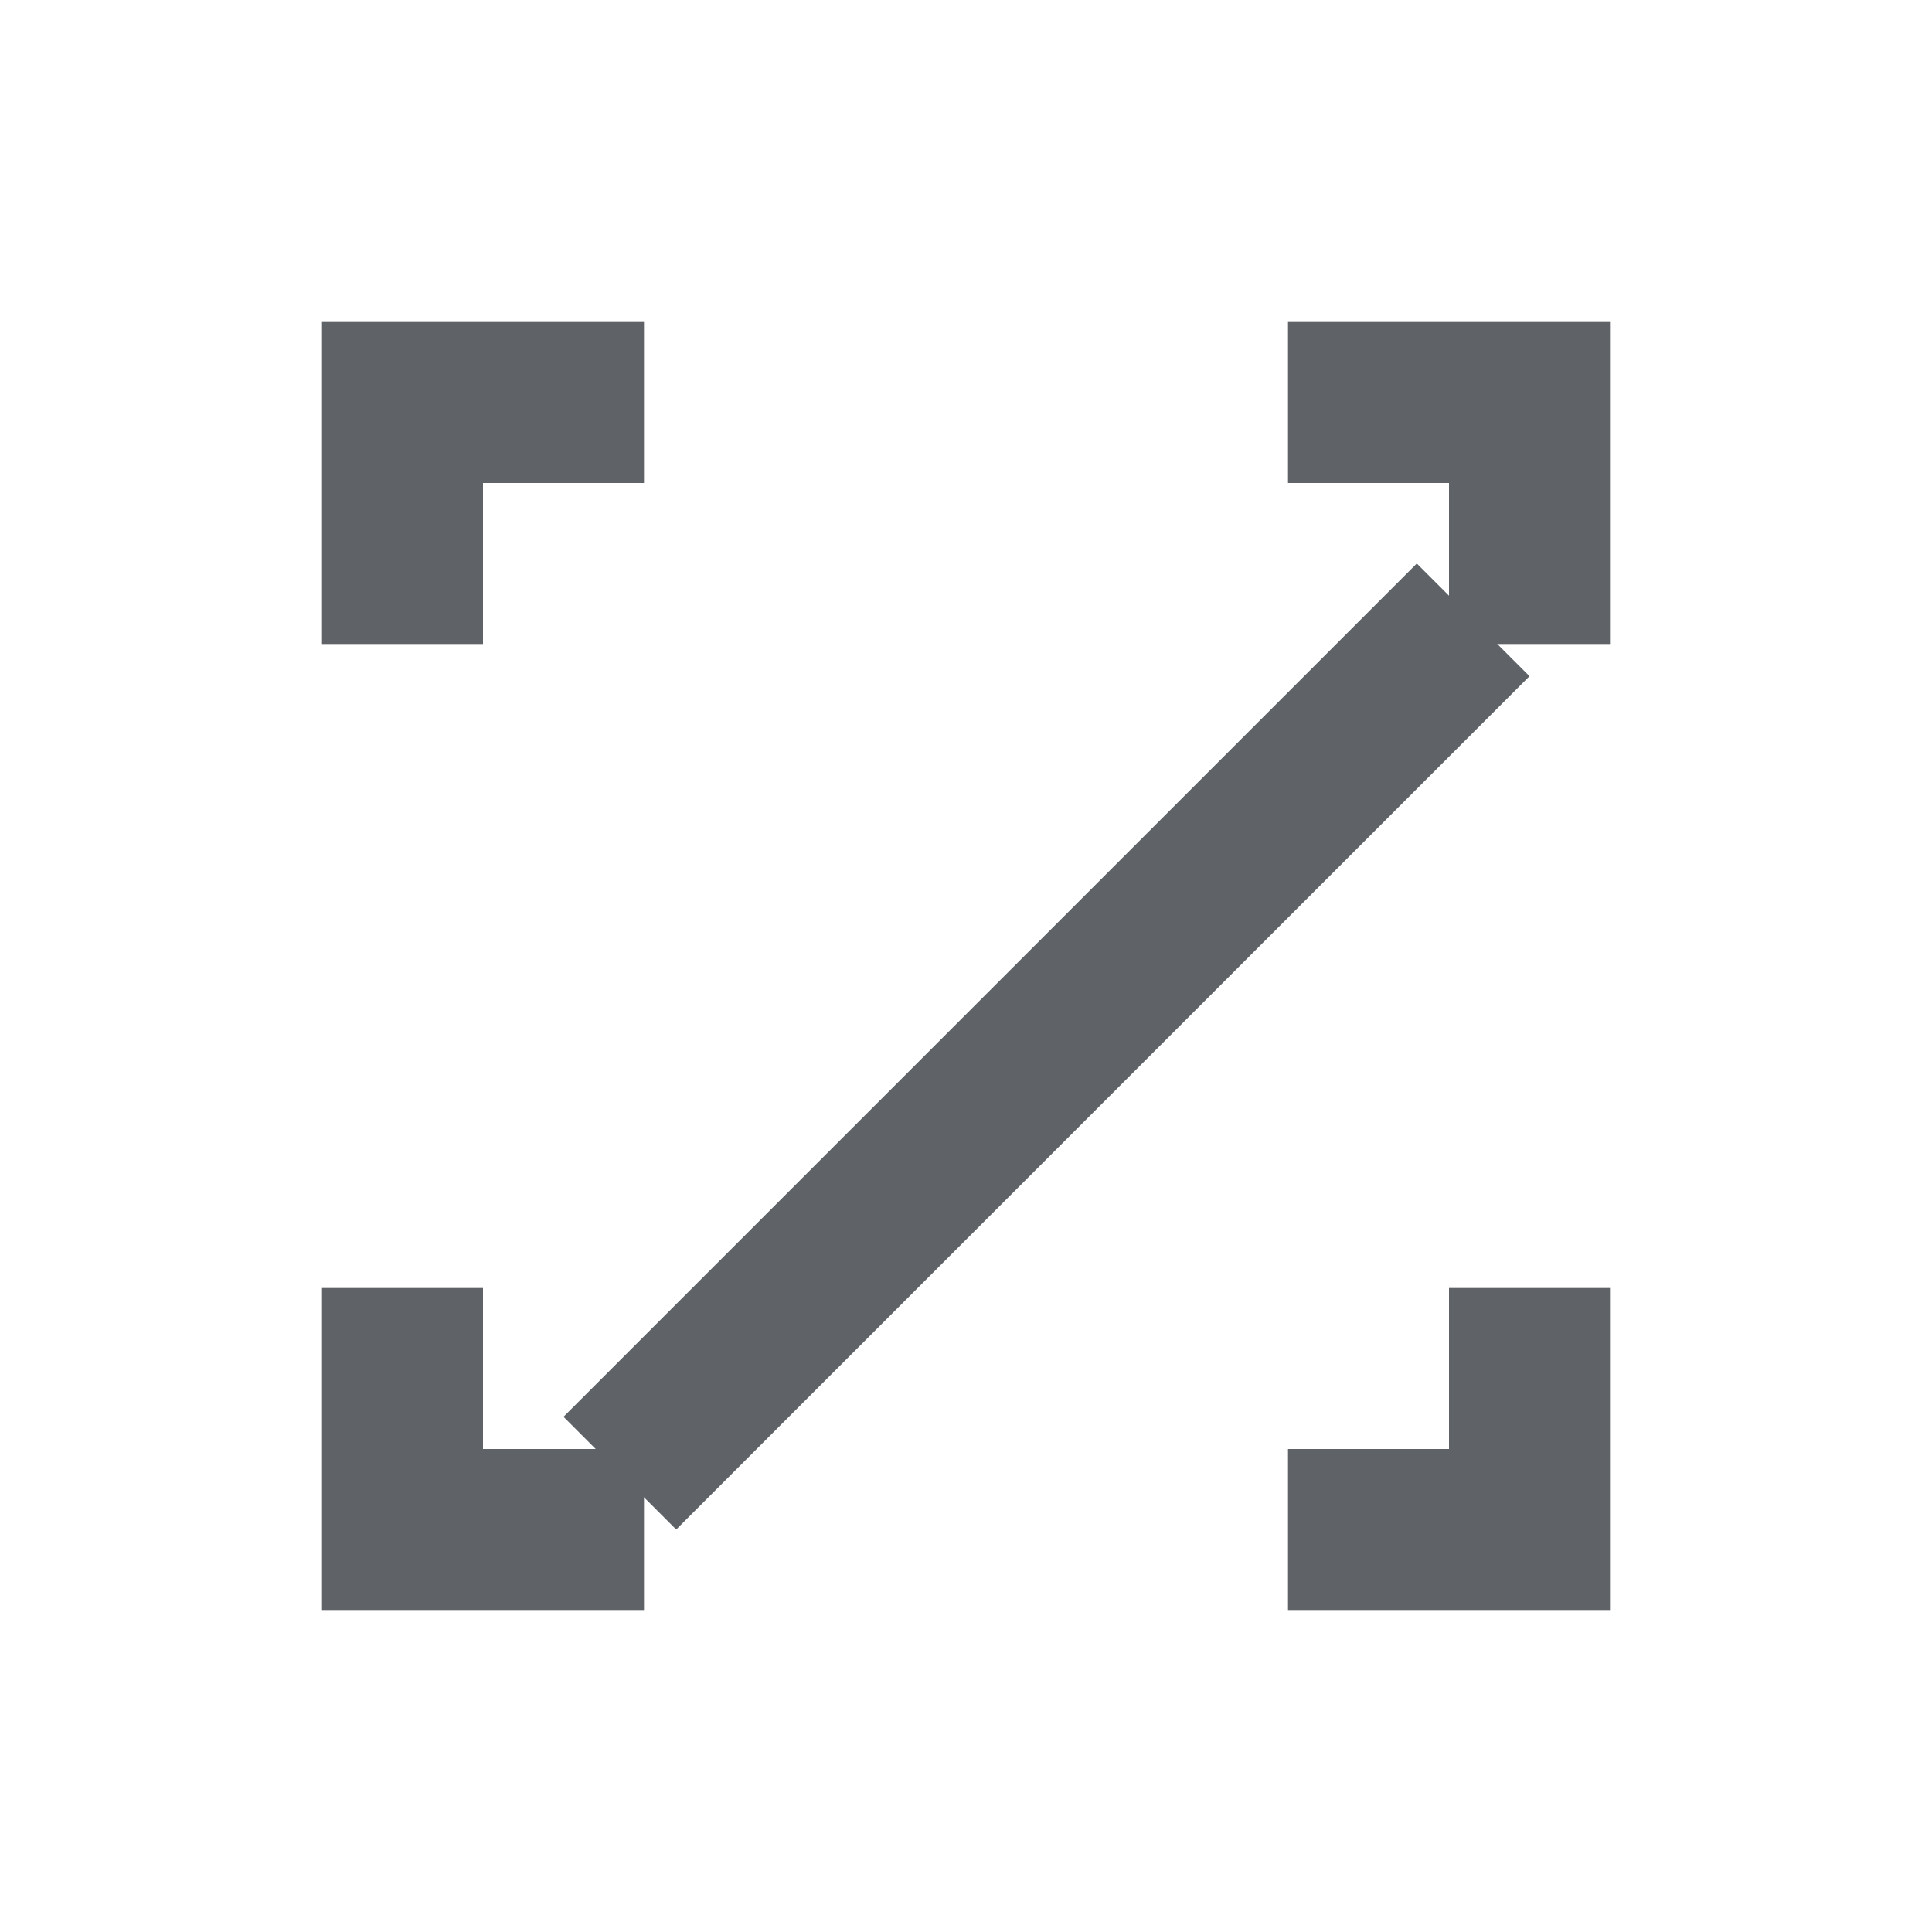
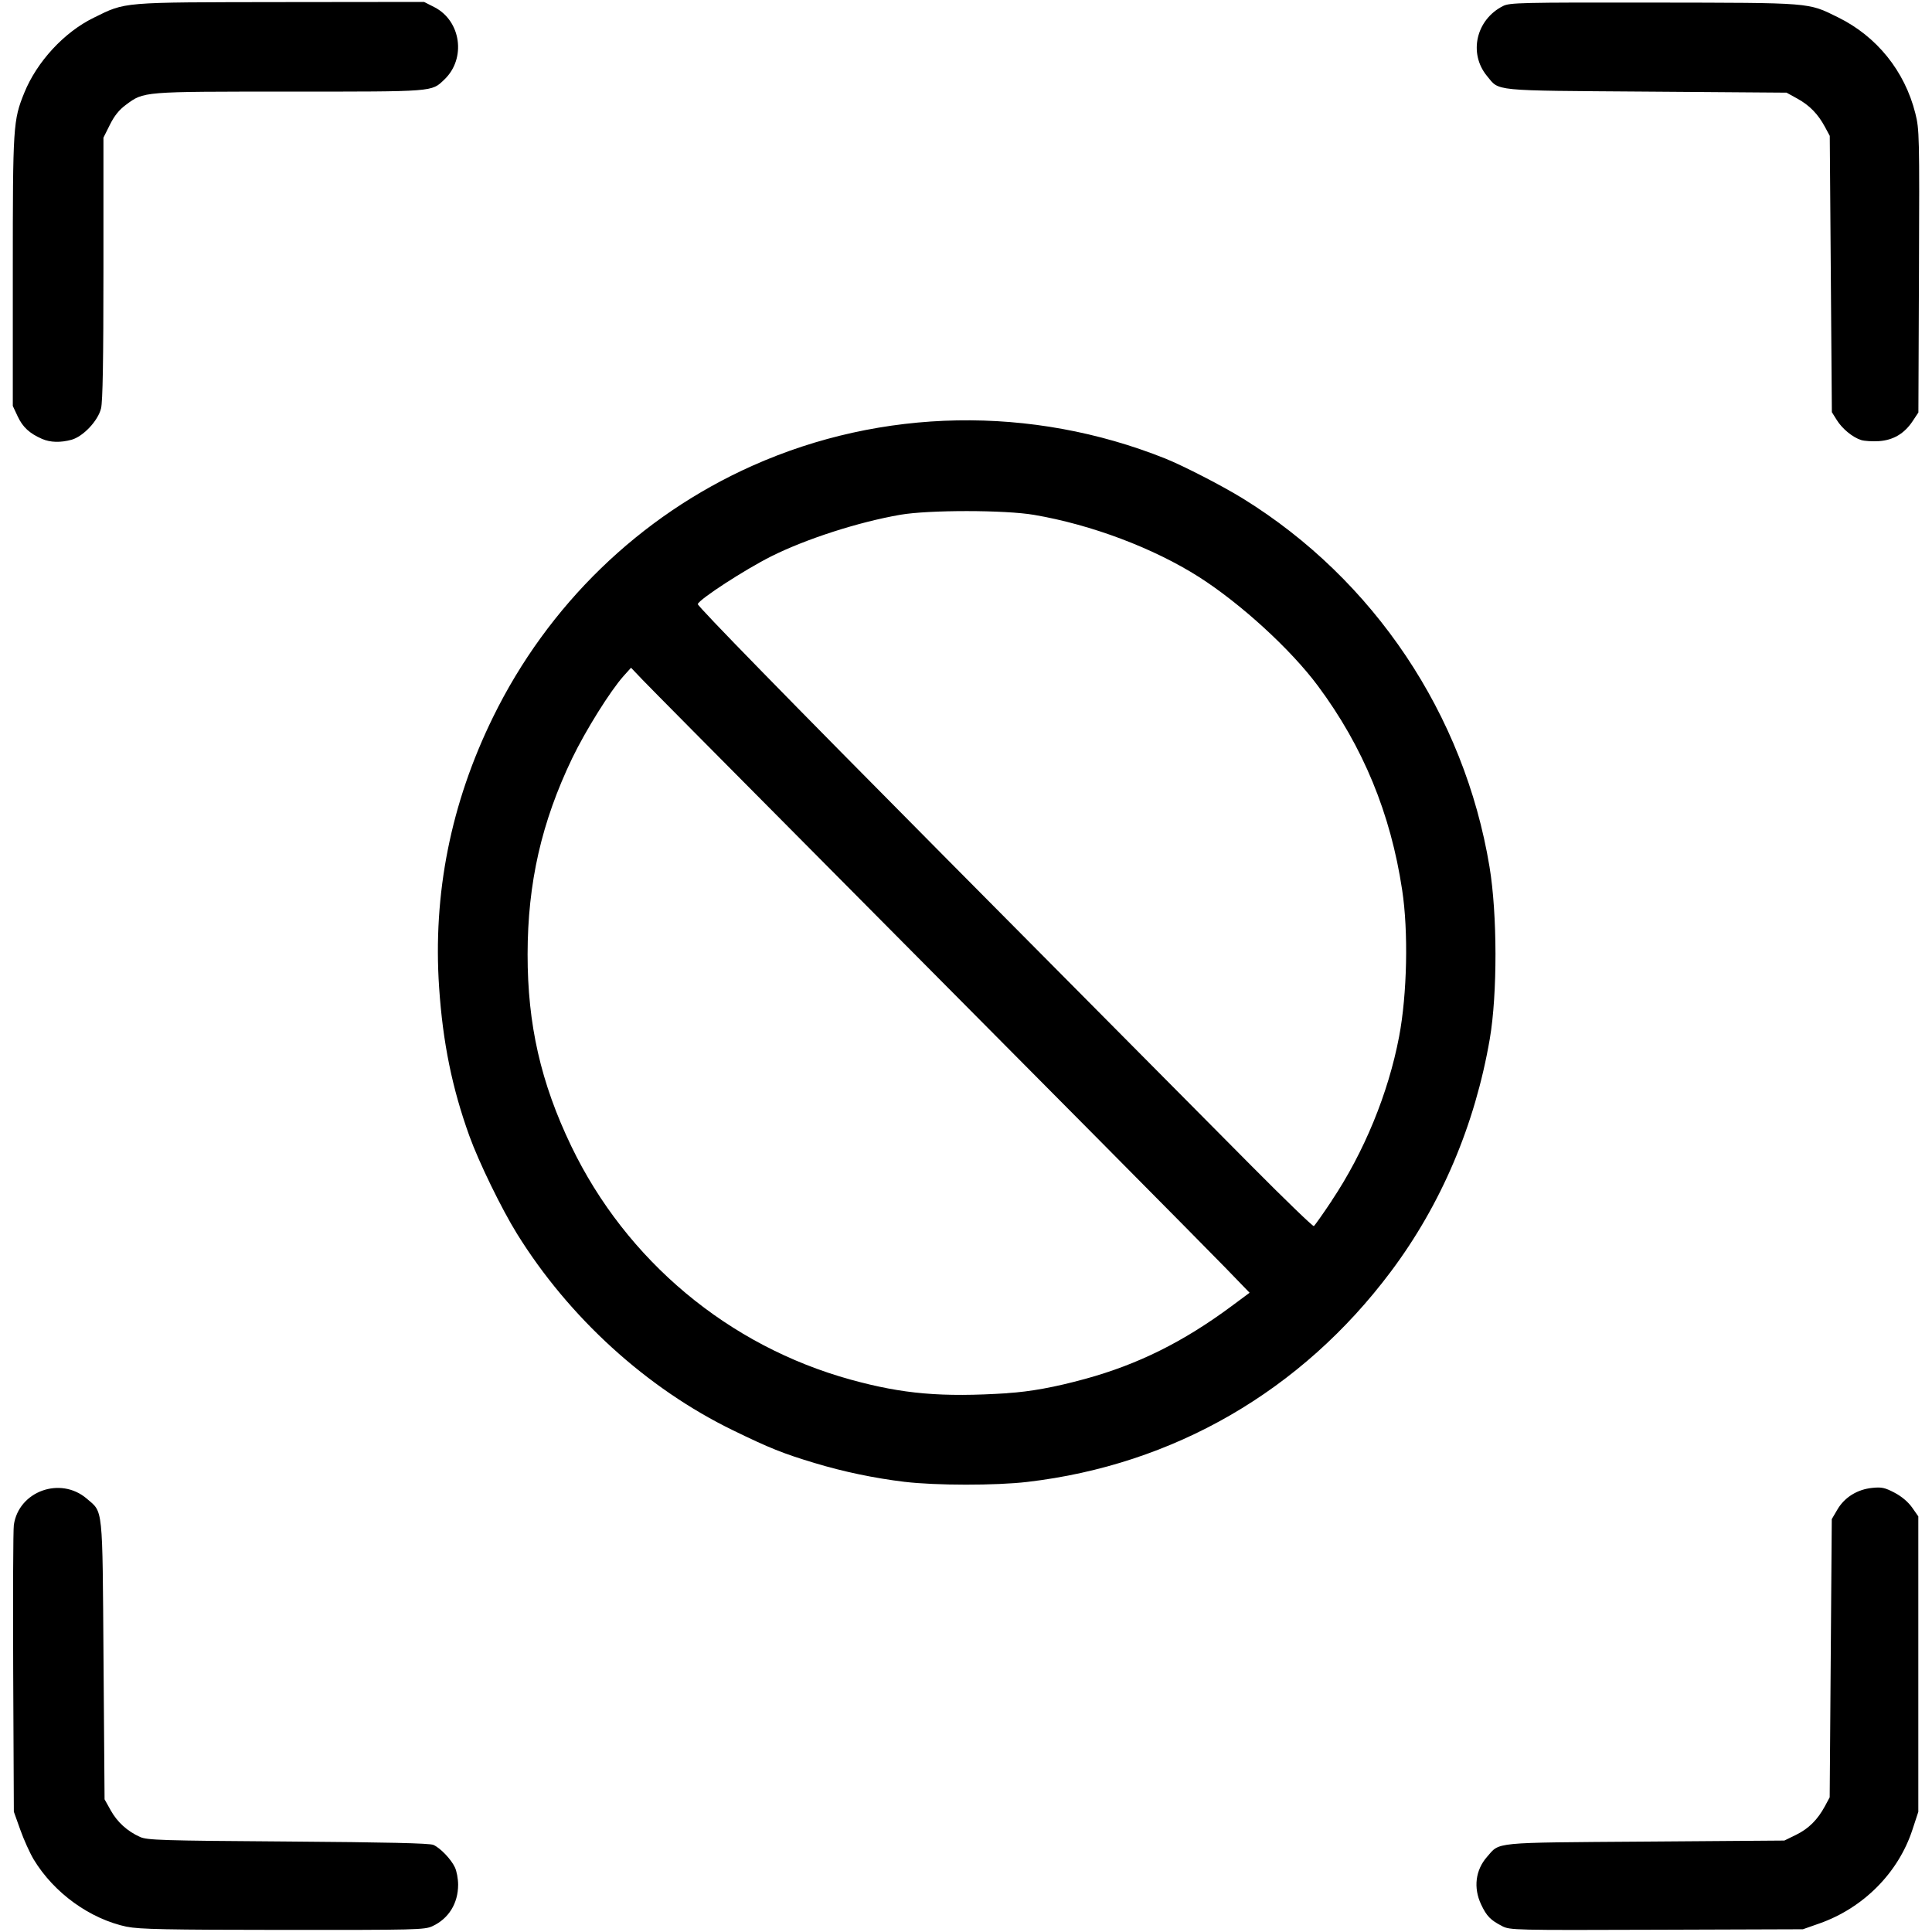
- <svg xmlns="http://www.w3.org/2000/svg" width="24" height="24" viewBox="0 0 24 24">
-   <g fill="#5F6368">
-     <path d="M4 4h4v2H6v2H4V4zm12 0h4v4h-2V6h-2V4zM4 16h2v2h2v2H4v-4zm14 0h2v4h-4v-2h2v-2z" />
-     <path d="M7 17.6 17.6 7 19 8.4 8.4 19 7 17.6z" />
+ <svg xmlns="http://www.w3.org/2000/svg" width="24" height="24" viewBox="0 0 24 24" version="1.1" id="svg1" xml:space="preserve">
+   <defs id="defs1" />
+   <g id="layer1">
+     <path style="fill:#000000;stroke-width:0.026" d="M 1.58,23.936 C 1.118,23.839 0.671,23.516 0.418,23.098 0.371,23.019 0.296,22.854 0.252,22.73 L 0.172,22.506 0.164,20.778 c -0.004,-0.951 -8.5784e-4,-1.776 0.008,-1.835 0.061,-0.419 0.578,-0.606 0.905,-0.327 0.206,0.177 0.195,0.066 0.209,2.008 l 0.013,1.728 0.076,0.136 c 0.081,0.146 0.206,0.26 0.364,0.331 0.089,0.04 0.258,0.046 1.839,0.057 1.222,0.009 1.76,0.021 1.806,0.042 0.087,0.039 0.219,0.177 0.267,0.279 0.022,0.046 0.04,0.143 0.04,0.215 0,0.233 -0.118,0.423 -0.32,0.516 -0.097,0.045 -0.201,0.047 -1.856,0.046 -1.442,-0.001 -1.786,-0.008 -1.933,-0.039 z m 17.081,-0.009 c -0.144,-0.073 -0.194,-0.124 -0.262,-0.269 -0.098,-0.208 -0.07,-0.428 0.073,-0.591 0.164,-0.187 0.046,-0.176 1.966,-0.19 l 1.728,-0.013 0.145,-0.071 c 0.158,-0.077 0.269,-0.189 0.36,-0.358 l 0.058,-0.108 0.013,-1.728 0.013,-1.728 0.071,-0.121 c 0.089,-0.151 0.248,-0.249 0.433,-0.267 0.116,-0.012 0.156,-0.003 0.276,0.06 0.088,0.046 0.169,0.115 0.218,0.184 l 0.077,0.11 v 1.835 1.835 l -0.074,0.225 c -0.175,0.533 -0.609,0.97 -1.155,1.162 l -0.205,0.072 -1.818,0.006 c -1.766,0.006 -1.821,0.005 -1.918,-0.045 z M 11.237,18.408 C 10.864,18.363 10.475,18.282 10.119,18.174 9.724,18.055 9.56,17.989 9.108,17.769 8.035,17.248 7.066,16.365 6.421,15.324 6.229,15.014 5.948,14.436 5.831,14.112 5.616,13.516 5.501,12.95 5.455,12.268 5.376,11.103 5.6,9.978 6.125,8.908 6.807,7.516 7.946,6.411 9.346,5.786 c 1.611,-0.72 3.468,-0.753 5.127,-0.091 0.227,0.091 0.715,0.342 0.97,0.5 1.626,1.006 2.747,2.681 3.06,4.571 0.098,0.59 0.099,1.581 0.004,2.138 -0.184,1.07 -0.603,2.057 -1.23,2.893 -1.109,1.481 -2.697,2.4 -4.516,2.612 -0.391,0.046 -1.139,0.045 -1.522,-0.001 z m 1.276,-1.102 c 0.287,-0.018 0.592,-0.074 0.968,-0.177 0.656,-0.18 1.218,-0.459 1.817,-0.903 l 0.225,-0.167 -0.301,-0.311 C 14.909,15.426 13,13.501 9.926,10.407 8.939,9.414 8.066,8.533 7.985,8.448 L 7.839,8.295 7.747,8.397 C 7.581,8.583 7.275,9.073 7.108,9.419 6.727,10.213 6.555,10.967 6.554,11.854 c -8.579e-4,0.873 0.164,1.596 0.542,2.383 0.684,1.422 1.953,2.483 3.474,2.902 0.647,0.178 1.126,0.22 1.944,0.168 z m 4.03,-2.391 c 0.403,-0.603 0.703,-1.333 0.837,-2.037 0.1,-0.525 0.117,-1.307 0.038,-1.823 C 17.275,10.105 16.932,9.274 16.372,8.521 16.035,8.067 15.412,7.498 14.895,7.168 14.329,6.808 13.559,6.518 12.846,6.396 12.484,6.334 11.539,6.333 11.182,6.395 10.661,6.486 10.015,6.694 9.581,6.911 9.251,7.077 8.693,7.439 8.668,7.504 c -0.008,0.022 1.141,1.198 3.055,3.127 1.687,1.701 3.408,3.434 3.823,3.852 0.415,0.418 0.764,0.755 0.775,0.748 0.011,-0.007 0.112,-0.149 0.223,-0.316 z M 0.522,5.452 C 0.368,5.385 0.282,5.306 0.22,5.173 L 0.159,5.043 0.159,3.371 C 0.159,1.56 0.163,1.495 0.302,1.152 0.459,0.766 0.797,0.4 1.163,0.221 1.567,0.022 1.49,0.029 3.488,0.026 L 5.268,0.024 5.396,0.089 C 5.729,0.26 5.793,0.729 5.519,0.989 5.358,1.142 5.409,1.138 3.595,1.138 c -1.837,0 -1.805,-0.003 -2.032,0.165 -0.083,0.061 -0.143,0.136 -0.198,0.247 l -0.08,0.16 v 1.623 c 0,1.148 -0.009,1.658 -0.03,1.741 C 1.217,5.228 1.033,5.423 0.888,5.463 0.751,5.5 0.625,5.497 0.522,5.452 Z M 23.119,5.466 C 23.013,5.432 22.884,5.326 22.816,5.216 L 22.756,5.12 22.743,3.404 22.73,1.688 22.672,1.58 C 22.586,1.419 22.481,1.31 22.329,1.226 L 22.193,1.151 20.451,1.138 C 18.511,1.124 18.63,1.135 18.472,0.944 18.24,0.663 18.336,0.244 18.671,0.075 18.754,0.033 18.889,0.03 20.54,0.032 c 1.985,0.003 1.914,-0.003 2.292,0.183 0.482,0.237 0.829,0.667 0.961,1.193 0.05,0.198 0.052,0.272 0.045,1.961 l -0.007,1.755 -0.071,0.107 C 23.657,5.386 23.52,5.468 23.34,5.48 23.258,5.485 23.159,5.479 23.119,5.466 Z" id="path1" />
  </g>
</svg>
